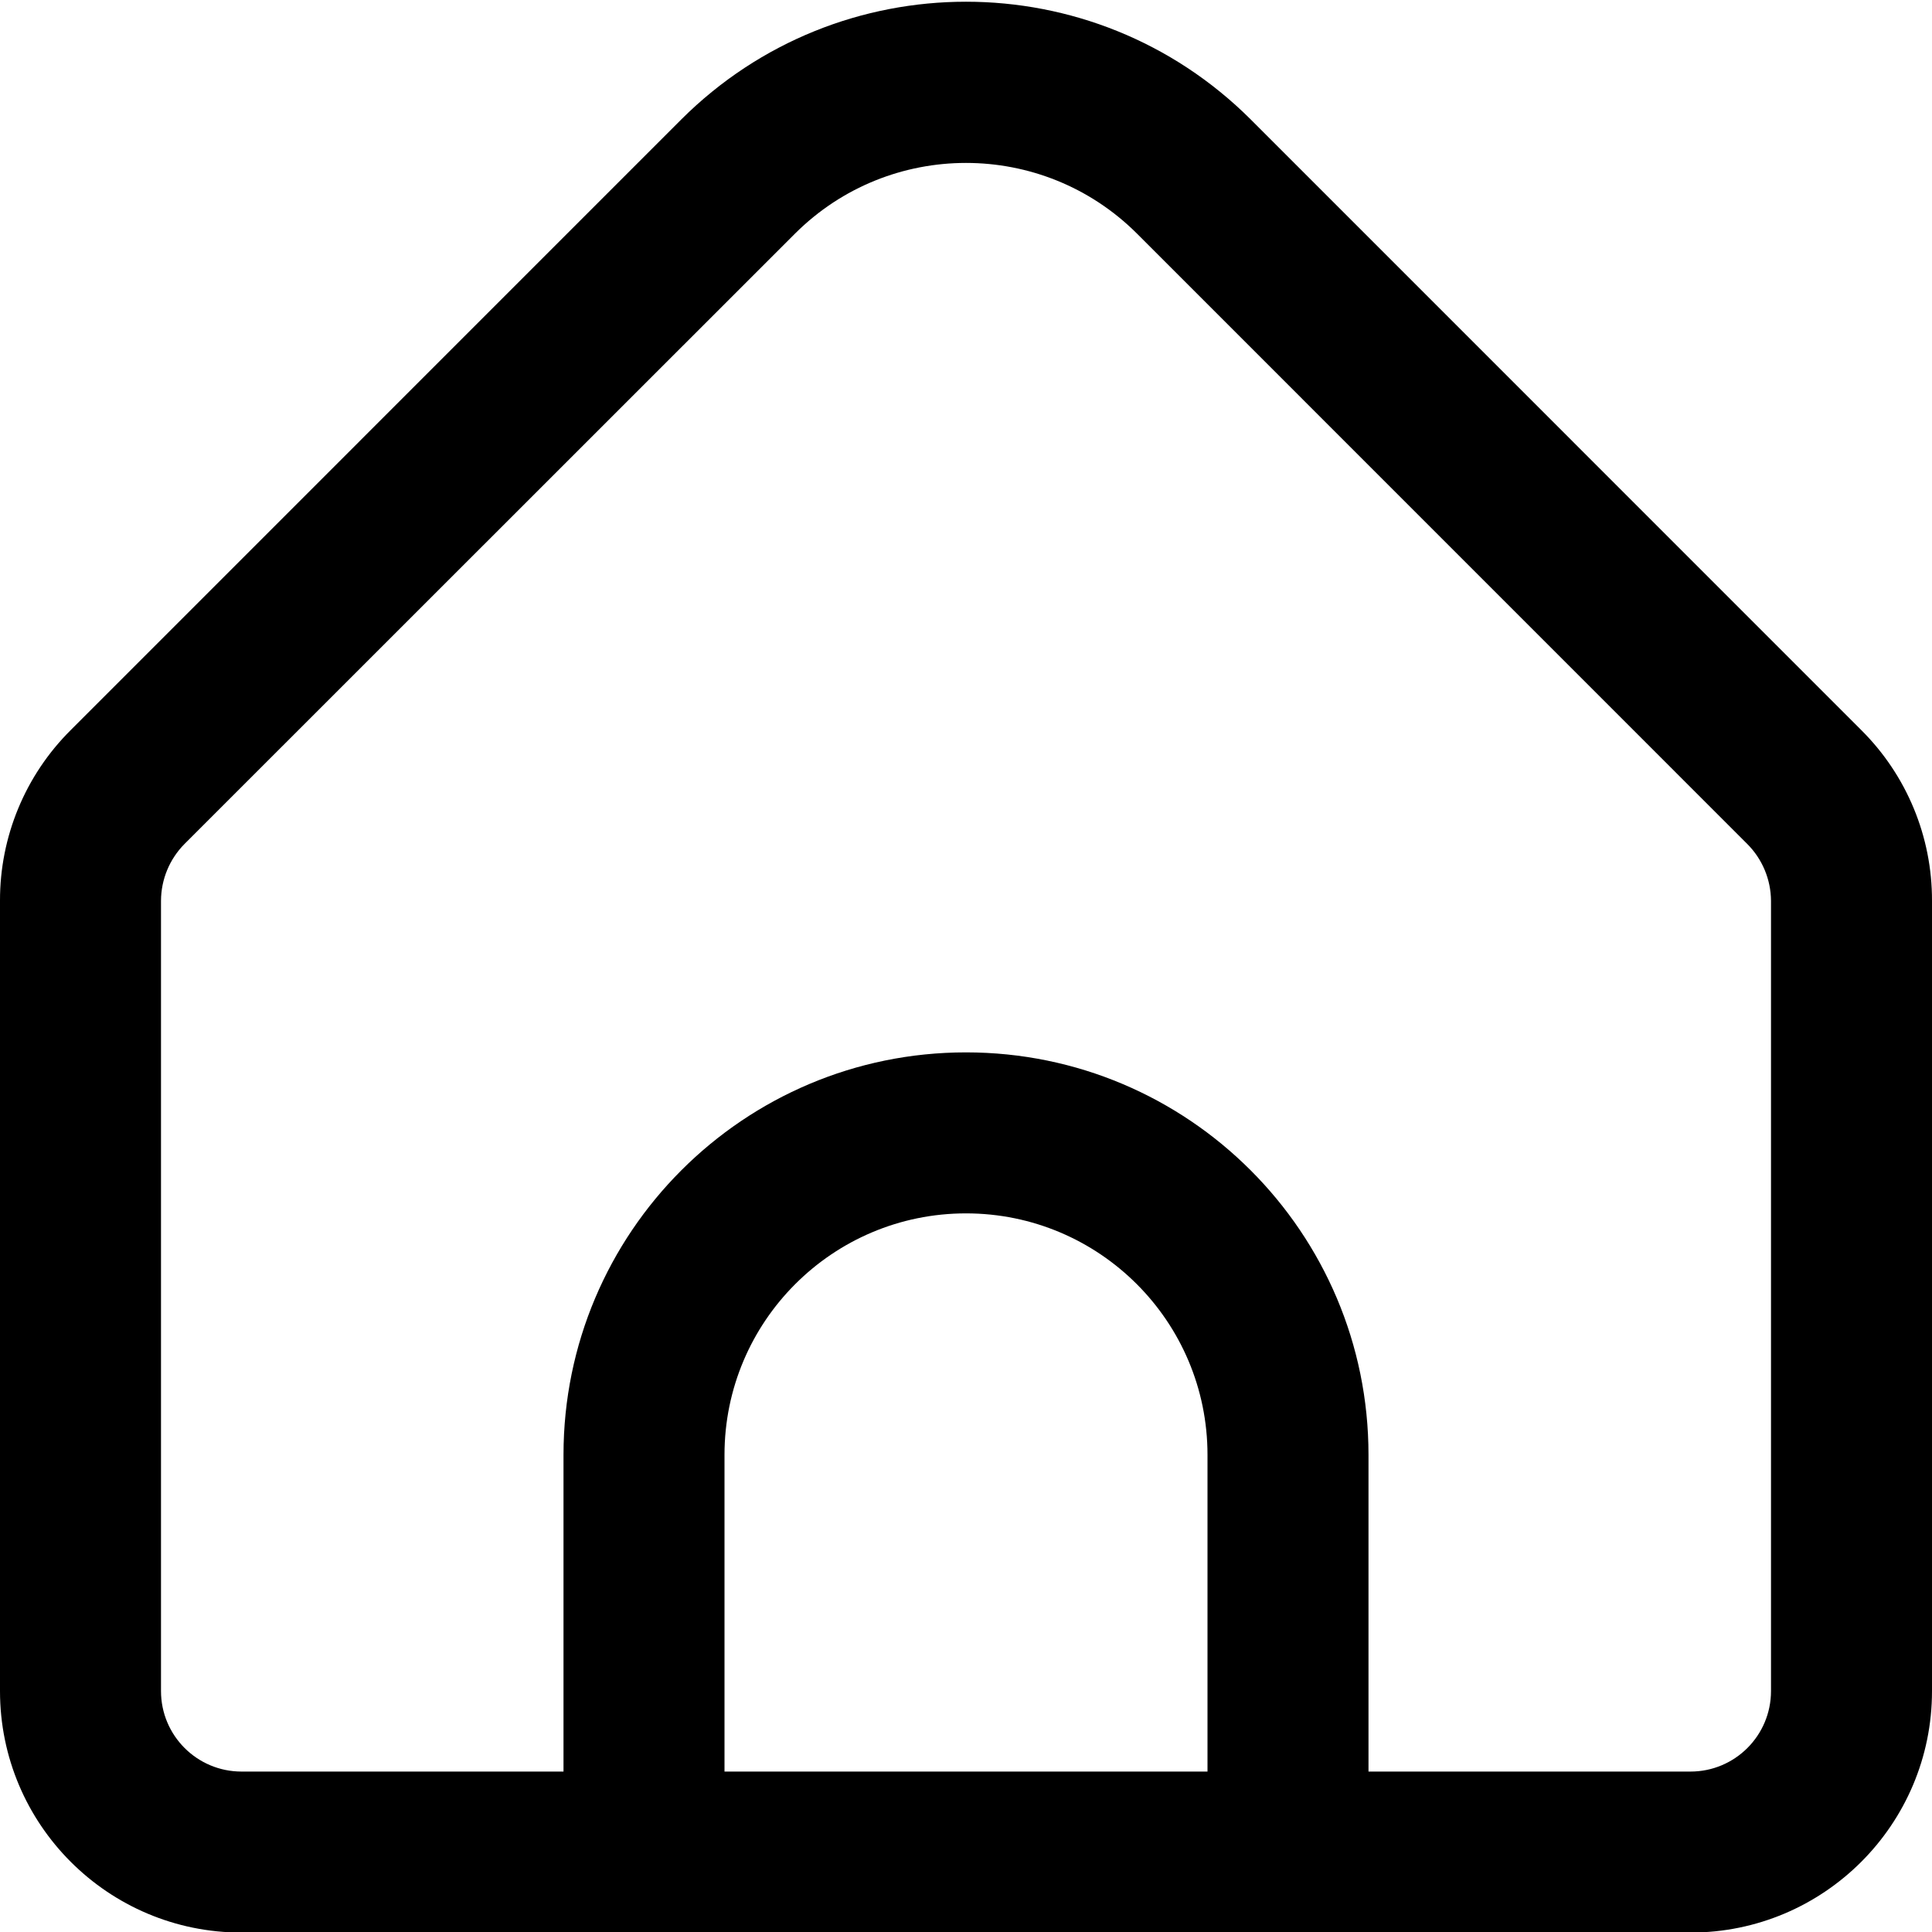
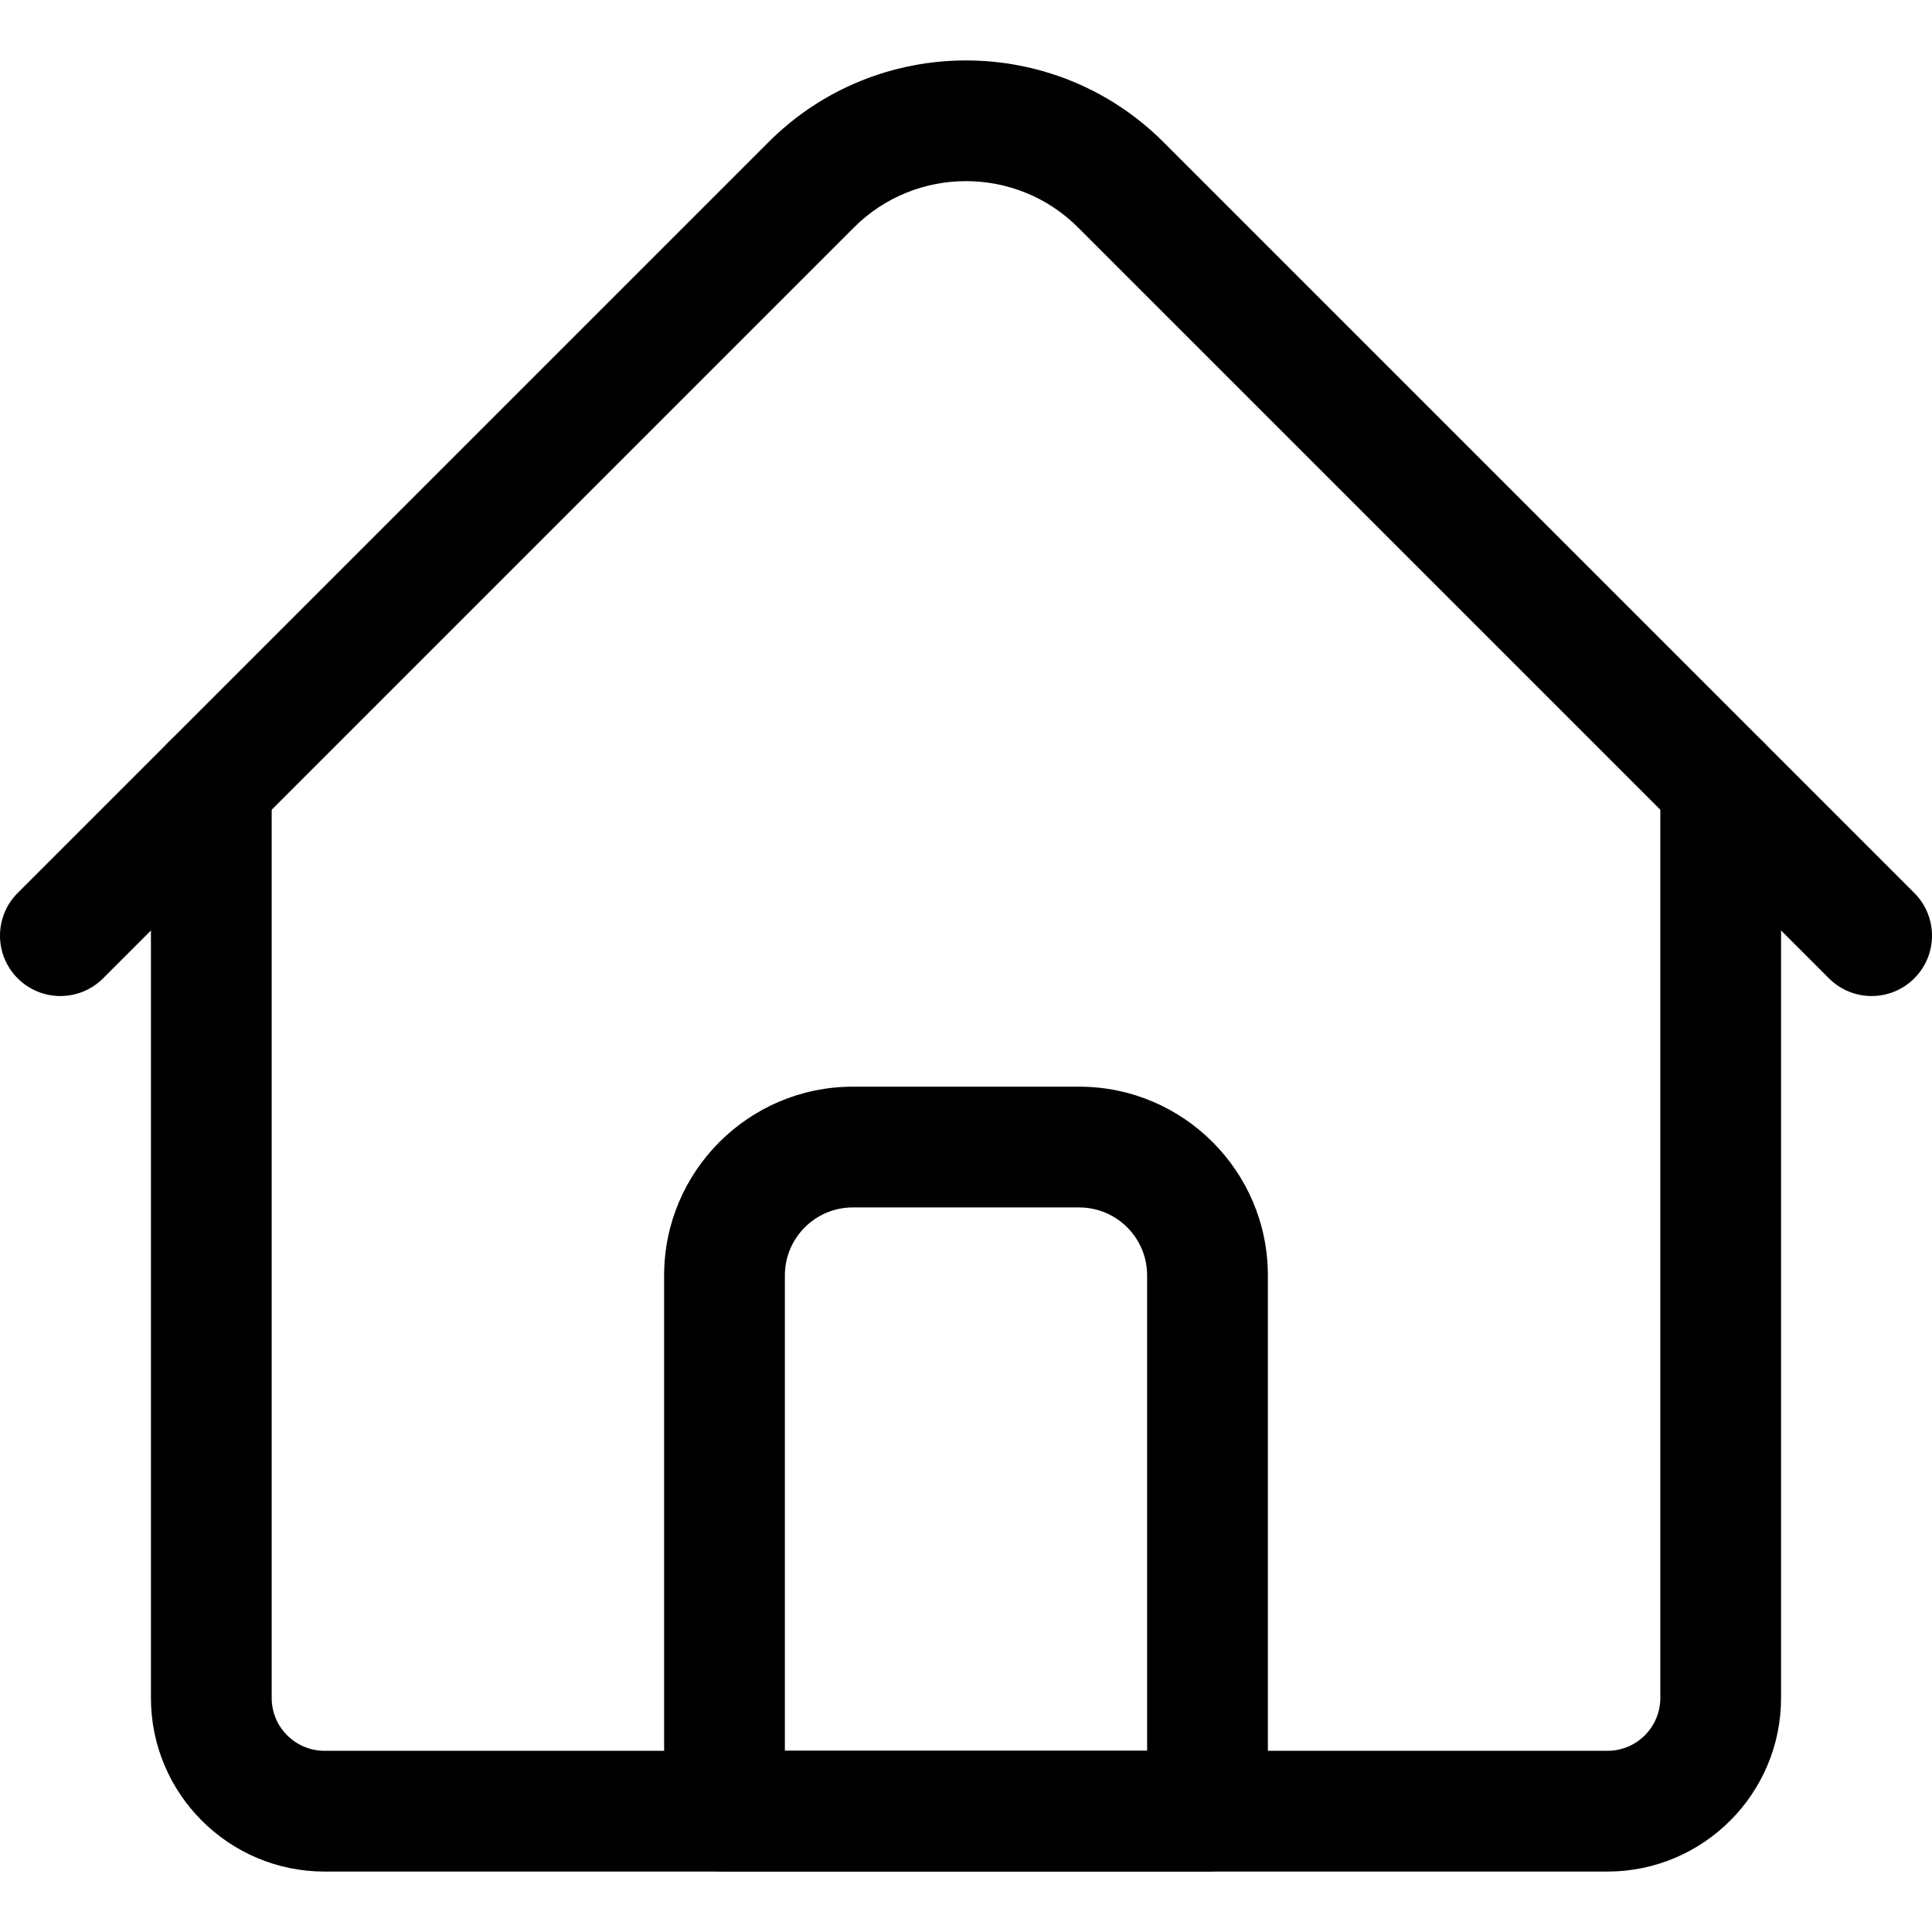
- <svg xmlns="http://www.w3.org/2000/svg" id="Outline" viewBox="0 0 24 24">
-   <path d="M23.121,9.069,15.536,1.483a5.008,5.008,0,0,0-7.072,0L.879,9.069A2.978,2.978,0,0,0,0,11.19v9.817a3,3,0,0,0,3,3H21a3,3,0,0,0,3-3V11.19A2.978,2.978,0,0,0,23.121,9.069ZM15,22.007H9V18.073a3,3,0,0,1,6,0Zm7-1a1,1,0,0,1-1,1H17V18.073a5,5,0,0,0-10,0v3.934H3a1,1,0,0,1-1-1V11.19a1.008,1.008,0,0,1,.293-.707L9.878,2.9a3.008,3.008,0,0,1,4.244,0l7.585,7.586A1.008,1.008,0,0,1,22,11.19Z" />
+ <svg xmlns="http://www.w3.org/2000/svg" id="Layer_1" enable-background="new 0 0 512 512" height="512" viewBox="0 0 512 512" width="512">
+   <g>
+     <path d="m426 495.983h-340c-25.364 0-46-20.635-46-46v-242.02c0-8.836 7.163-16 16-16s16 7.164 16 16v242.02c0 7.72 6.28 14 14 14h340c7.72 0 14-6.28 14-14v-242.02c0-8.836 7.163-16 16-16s16 7.164 16 16v242.02c0 25.364-20.635 46-46 46z" />
+     <path d="m496 263.958c-4.095 0-8.189-1.562-11.313-4.687l-198.989-198.987c-16.375-16.376-43.02-16.376-59.396 0l-198.988 198.988c-6.248 6.249-16.379 6.249-22.627 0-6.249-6.248-6.249-16.379 0-22.627l198.988-198.989c28.852-28.852 75.799-28.852 104.65 0l198.988 198.988c6.249 6.249 6.249 16.379 0 22.627-3.123 3.125-7.218 4.687-11.313 4.687z" />
+     <path d="m320 495.983h-128c-8.837 0-16-7.164-16-16v-142c0-27.57 22.43-50 50-50h60c27.57 0 50 22.43 50 50v142c0 8.836-7.163 16-16 16zm-112-32h96v-126c0-9.925-8.075-18-18-18h-60c-9.925 0-18 8.075-18 18z" />
+   </g>
</svg>
